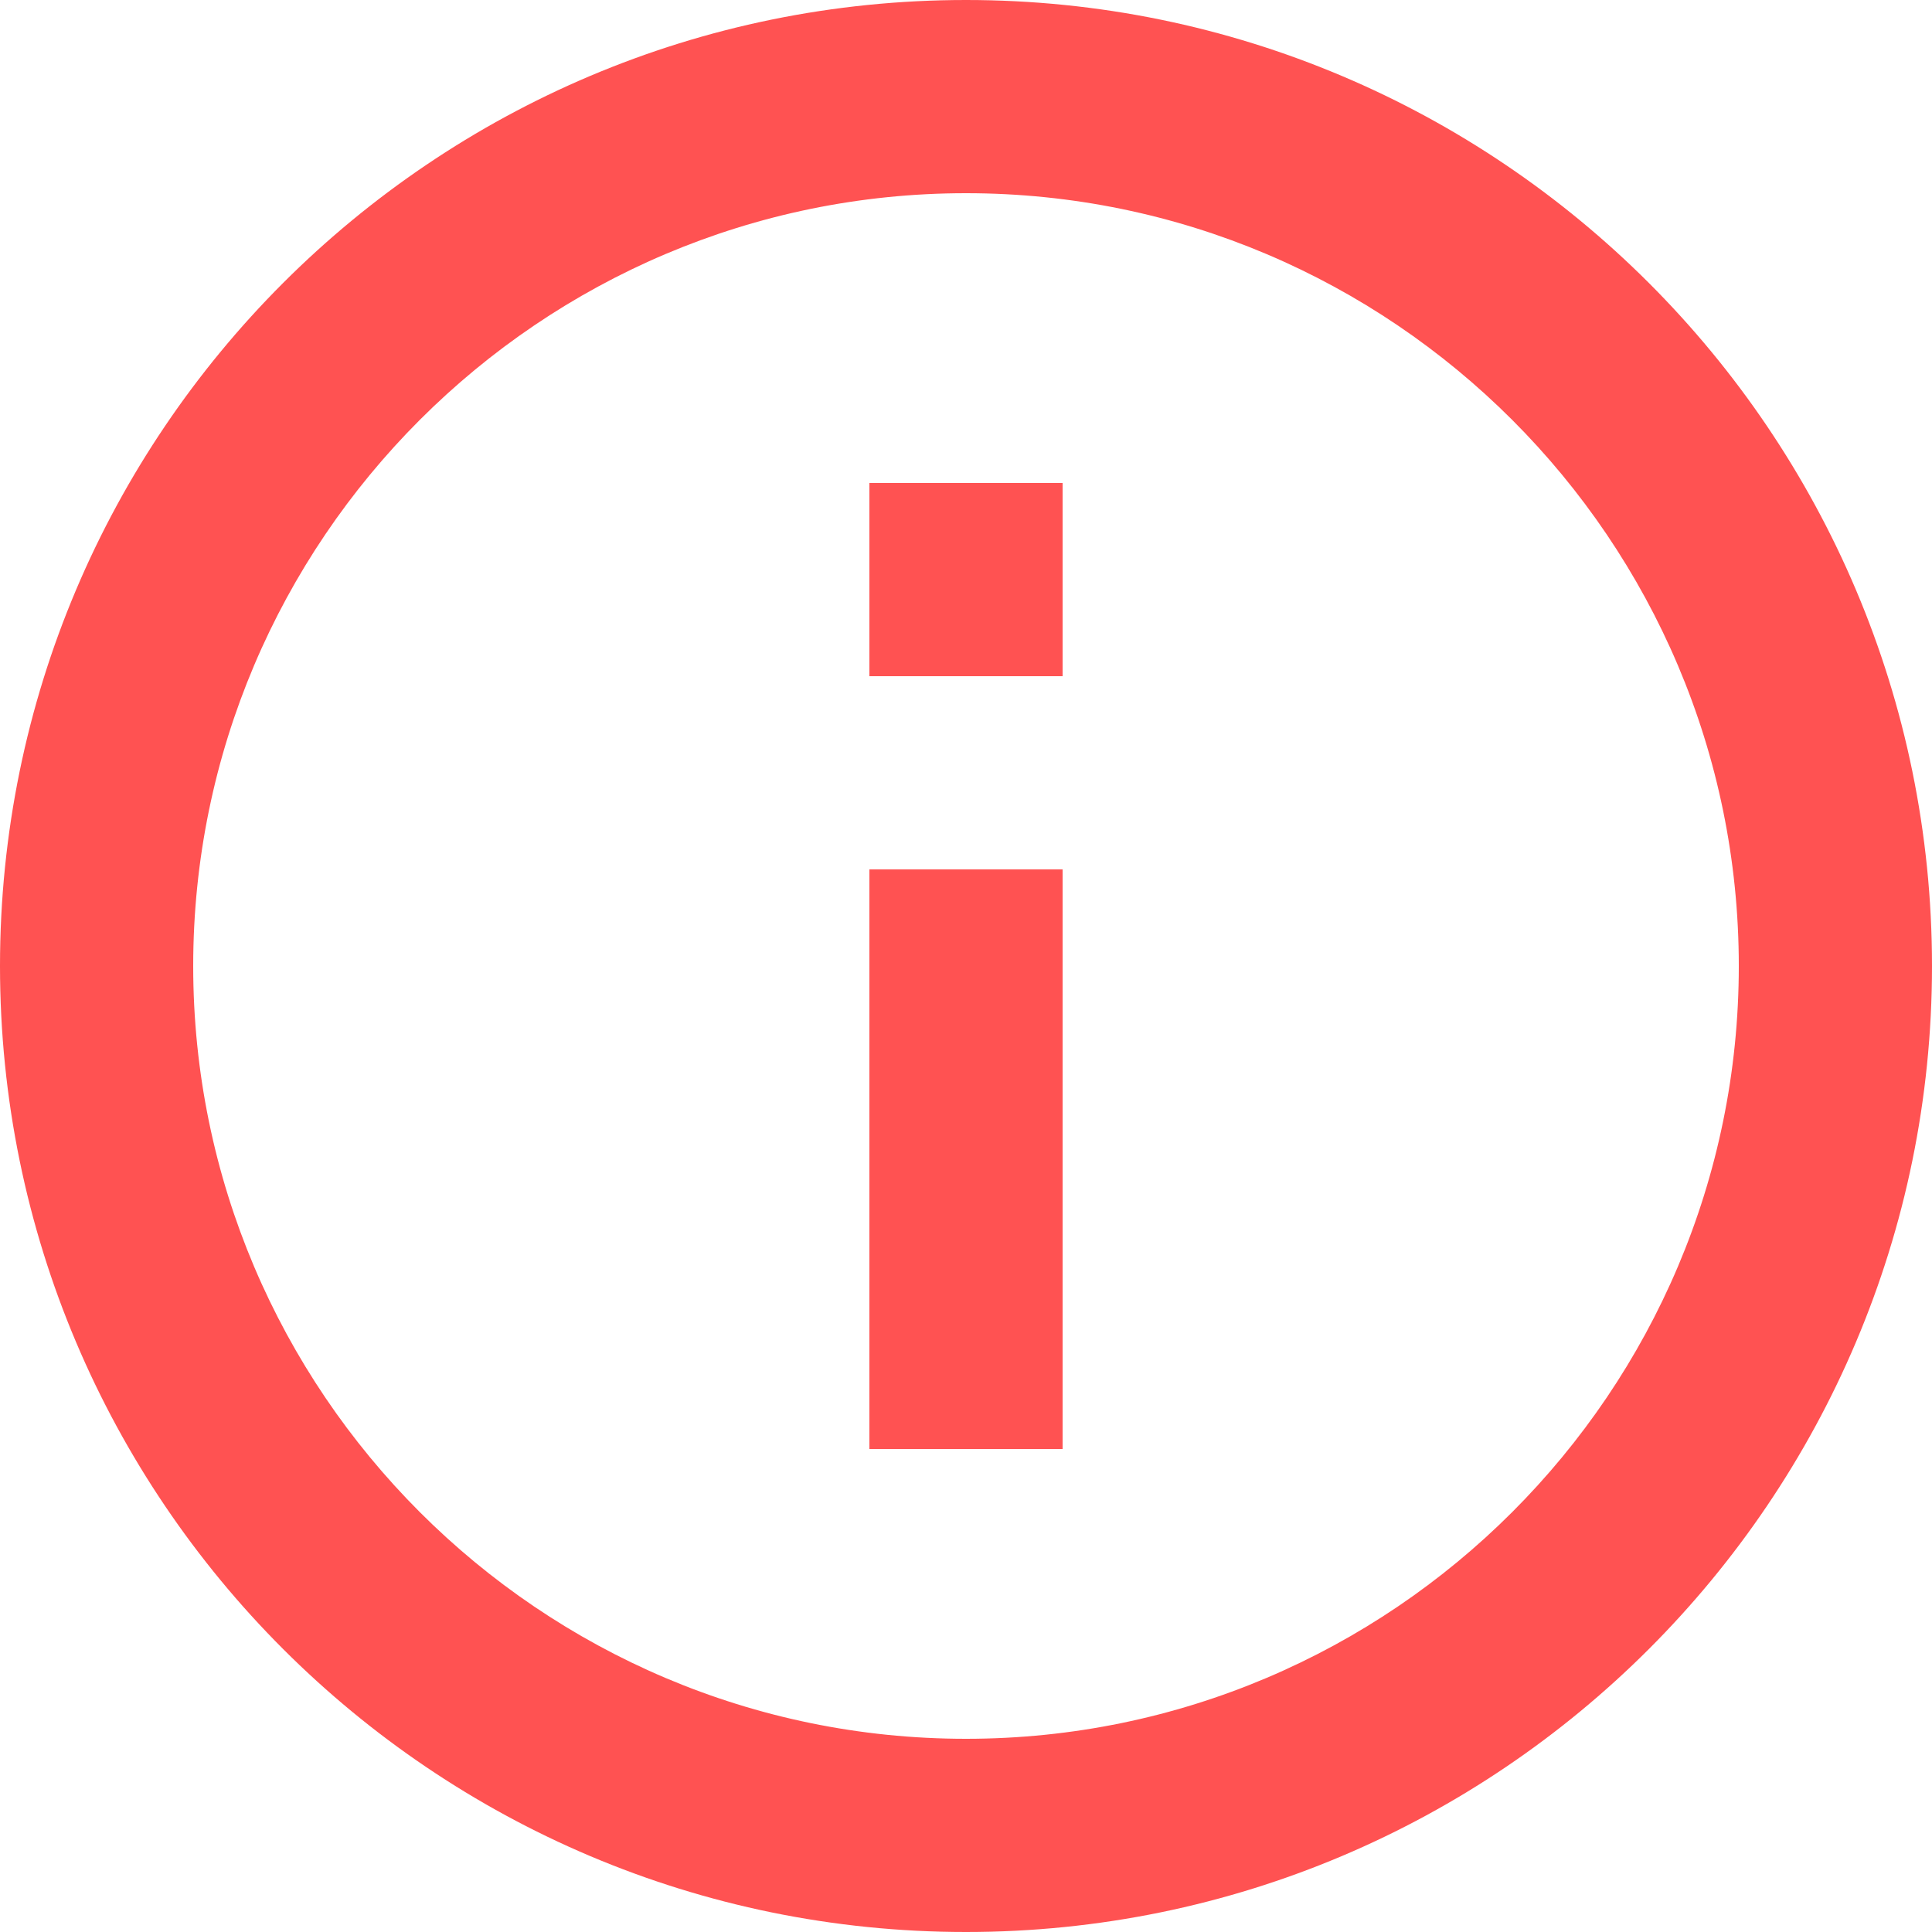
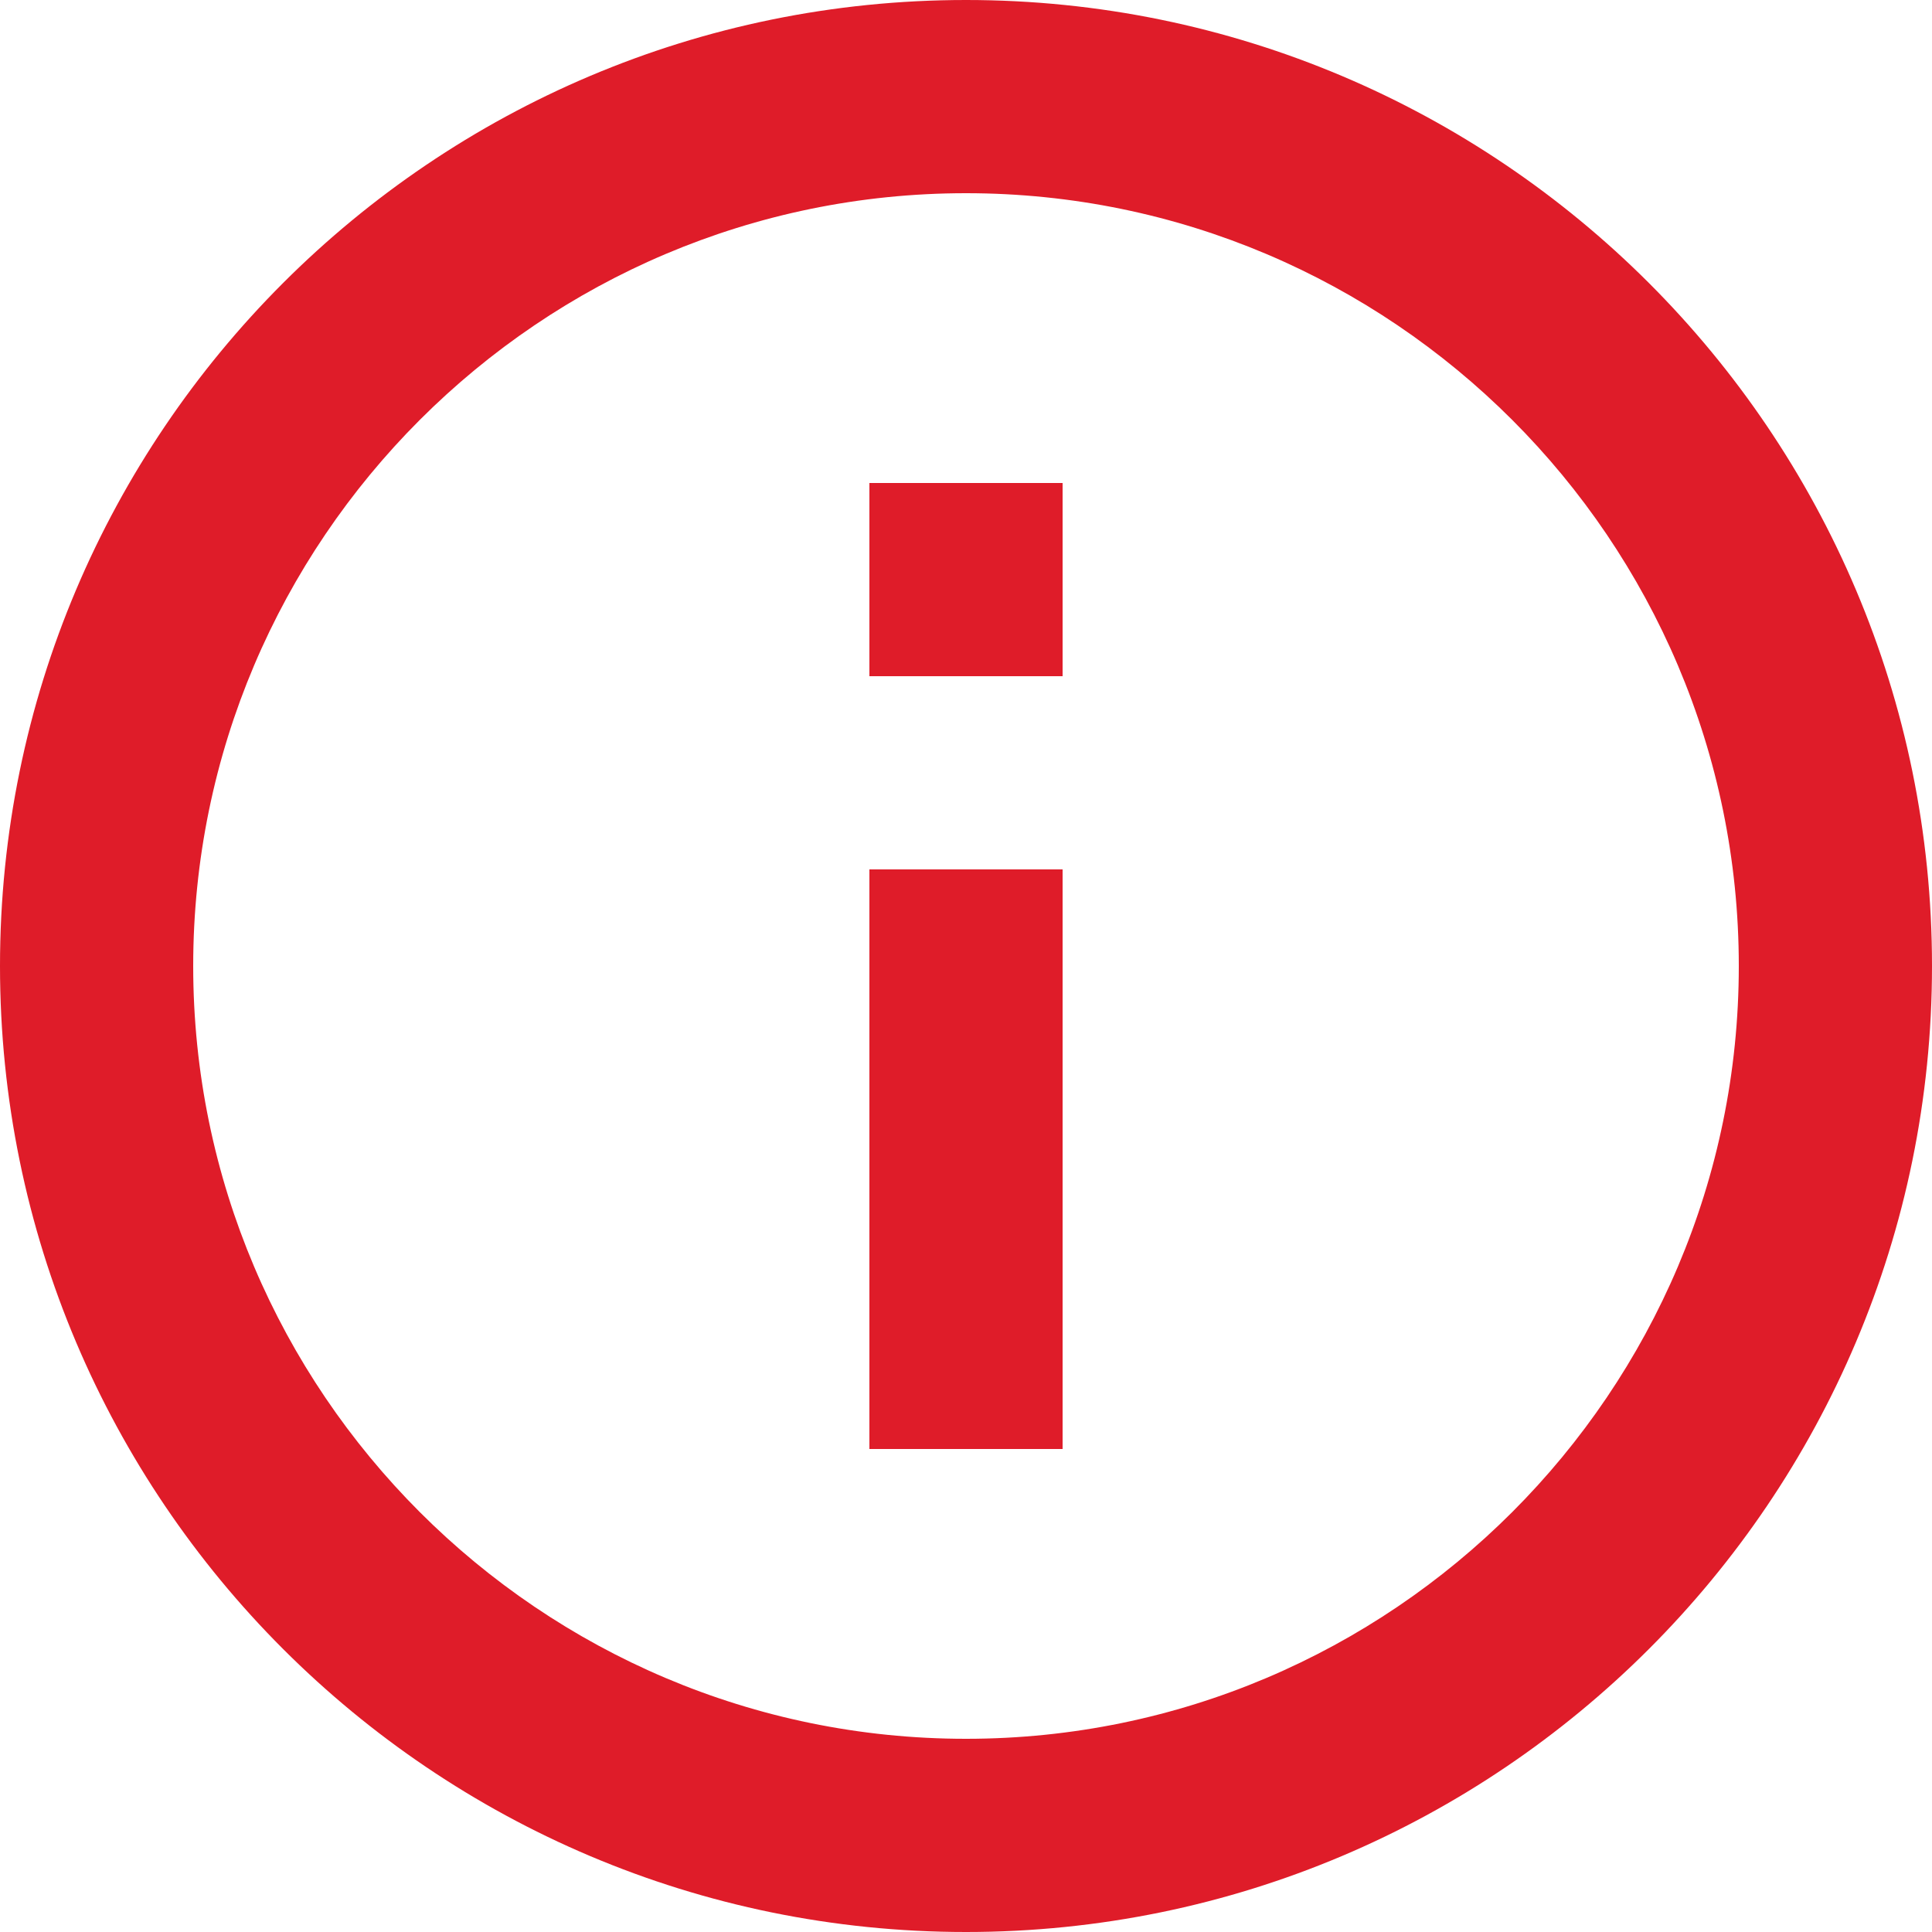
<svg xmlns="http://www.w3.org/2000/svg" width="20" height="20" viewBox="0 0 20 20" fill="none">
-   <path d="M9 5H11V7H9V5ZM9 9H11V15H9V9ZM10 0C4.48 0 0 4.48 0 10C0 15.52 4.48 20 10 20C15.52 20 20 15.52 20 10C20 4.48 15.52 0 10 0ZM10 18C5.59 18 2 14.41 2 10C2 5.59 5.59 2 10 2C14.41 2 18 5.59 18 10C18 14.41 14.41 18 10 18Z" fill="#FF5252" />
+   <path d="M9 5H11V7H9V5ZM9 9H11V15H9V9ZM10 0C4.48 0 0 4.48 0 10C0 15.52 4.48 20 10 20C15.52 20 20 15.52 20 10C20 4.48 15.52 0 10 0ZM10 18C5.59 18 2 14.41 2 10C2 5.59 5.59 2 10 2C14.41 2 18 5.59 18 10C18 14.41 14.41 18 10 18Z" fill="#DF1C29" />
</svg>
